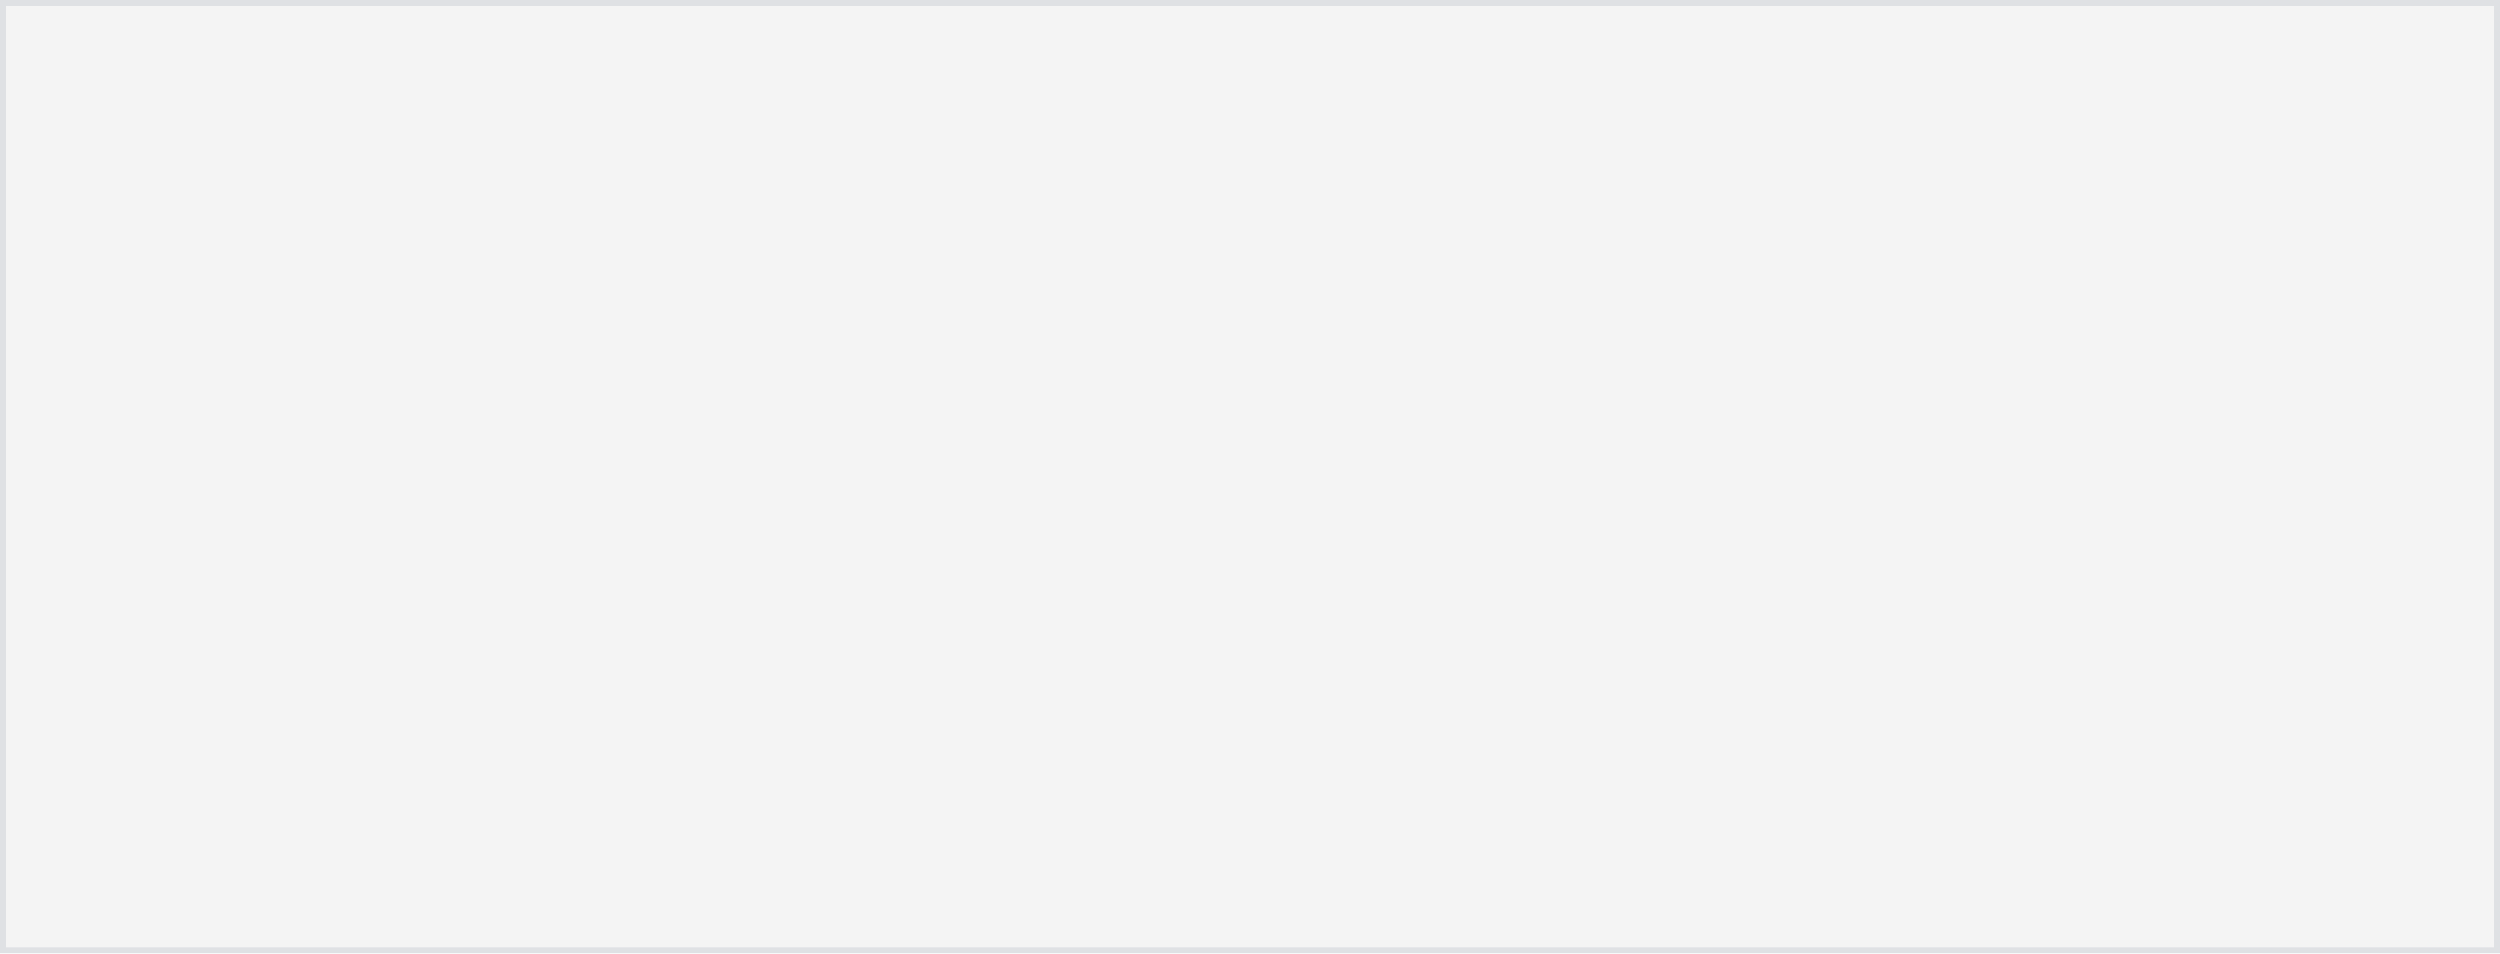
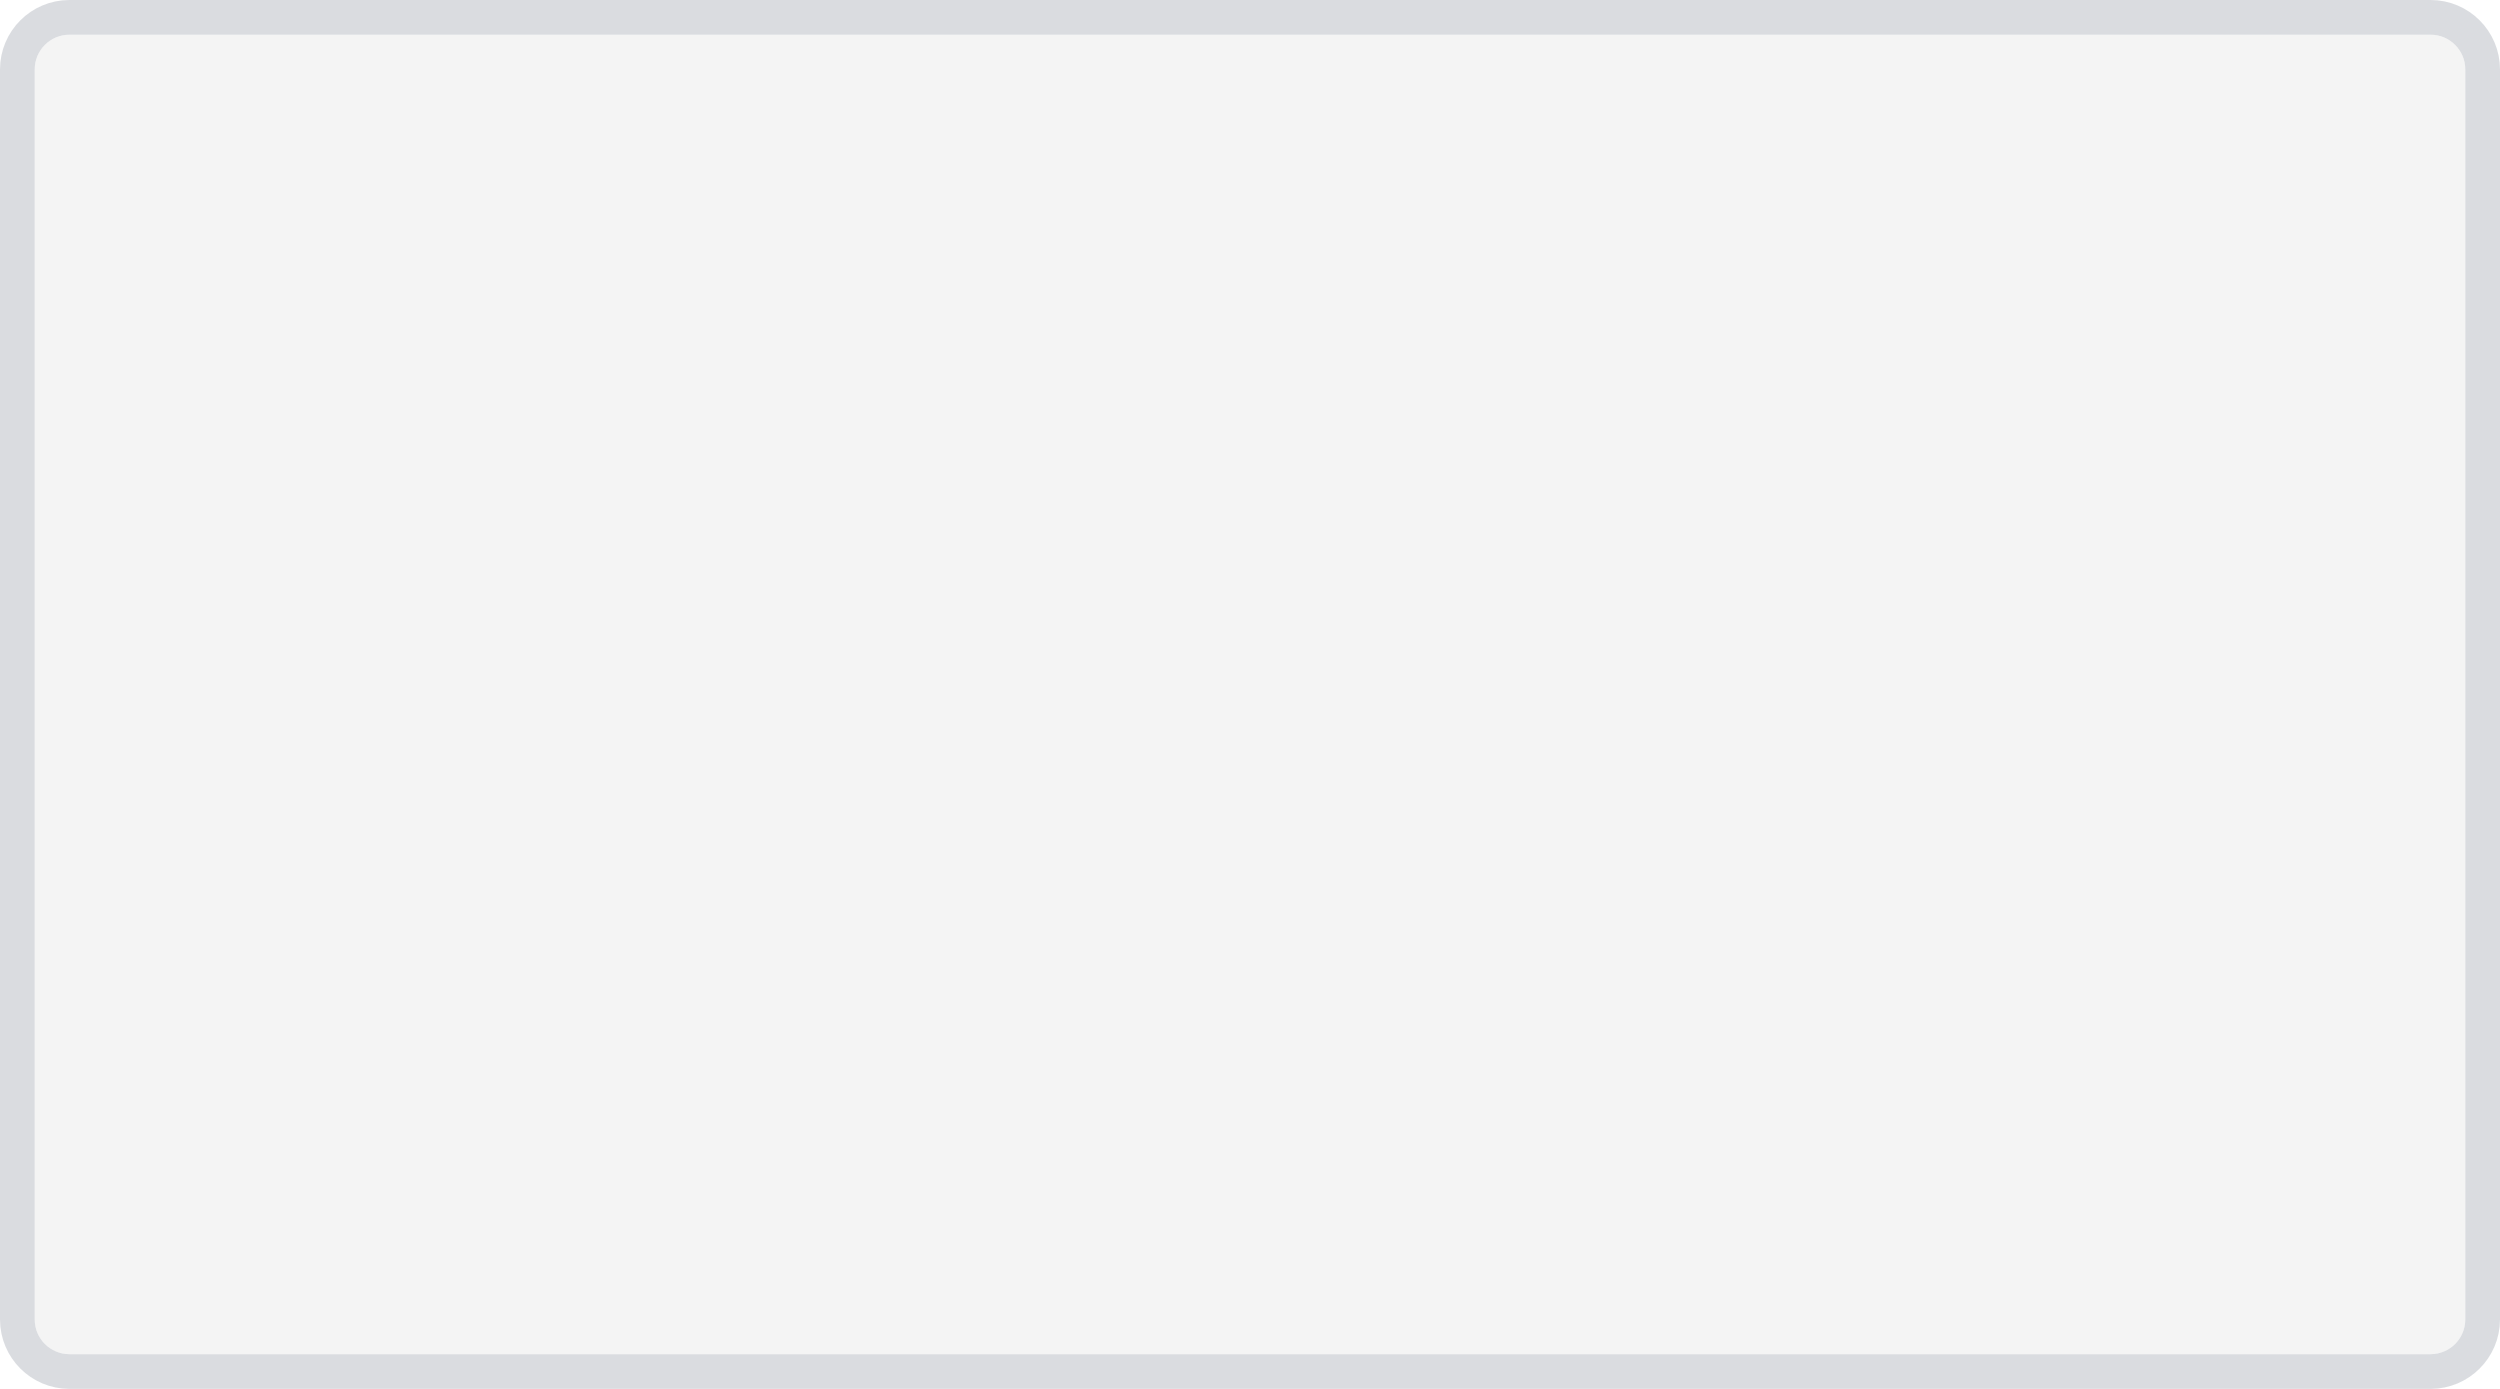
- <svg xmlns="http://www.w3.org/2000/svg" version="1.1" width="417px" height="159px">
-   <g transform="matrix(1 0 0 1 -16 -218 )">
-     <path d="M 17 219  L 432 219  L 432 376  L 17 376  L 17 219  Z " fill-rule="nonzero" fill="#f4f4f4" stroke="none" />
-     <path d="M 16.5 218.5  L 432.5 218.5  L 432.5 376.5  L 16.5 376.5  L 16.5 218.5  Z " stroke-width="1" stroke="#dadce0" fill="none" stroke-opacity="0.867" />
+ <svg xmlns="http://www.w3.org/2000/svg" version="1.1" width="72px" height="40px">
+   <g transform="matrix(1 0 0 1 -102 -306 )">
+     <path d="M 103 308  A 1 1 0 0 1 104 307 L 172 307  A 1 1 0 0 1 173 308 L 173 344  A 1 1 0 0 1 172 345 L 104 345  A 1 1 0 0 1 103 344 L 103 308  Z " fill-rule="nonzero" fill="#f4f4f4" stroke="none" />
+     <path d="M 102.5 308  A 1.5 1.5 0 0 1 104 306.5 L 172 306.5  A 1.5 1.5 0 0 1 173.5 308 L 173.5 344  A 1.5 1.5 0 0 1 172 345.5 L 104 345.5  A 1.5 1.5 0 0 1 102.5 344 L 102.5 308  Z " stroke-width="1" stroke="#dadce0" fill="none" stroke-opacity="0.996" />
  </g>
</svg>
